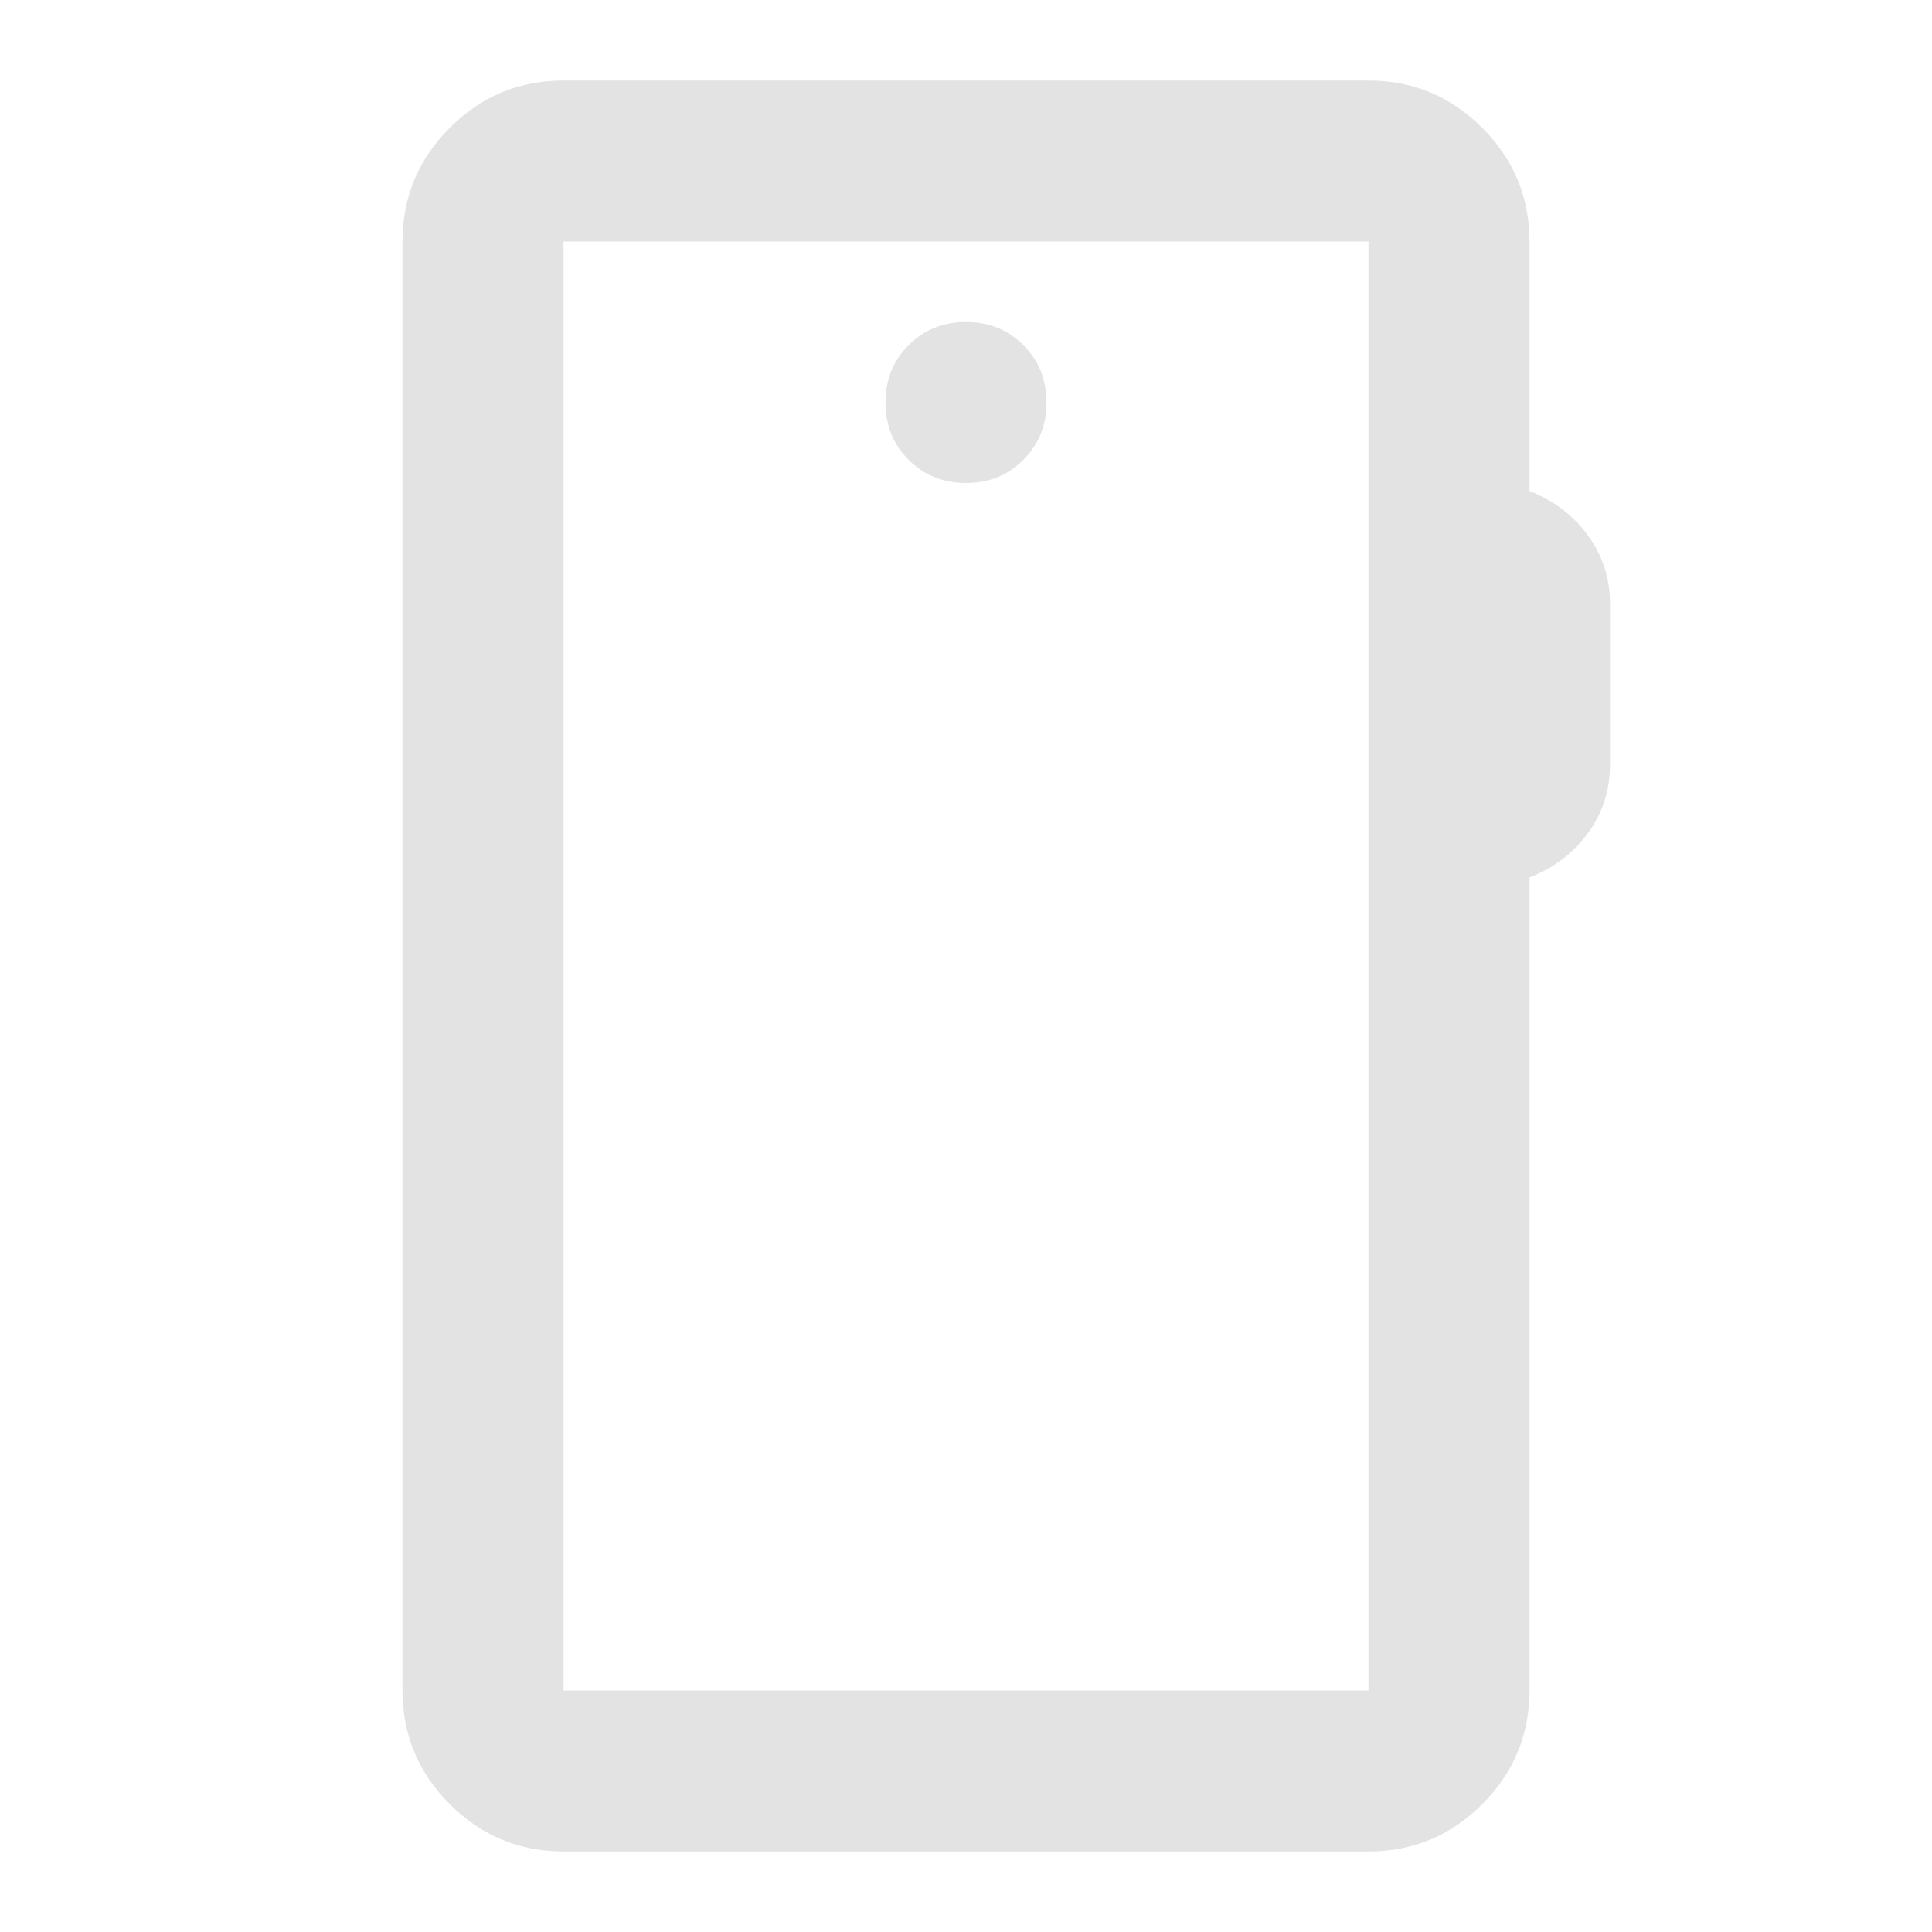
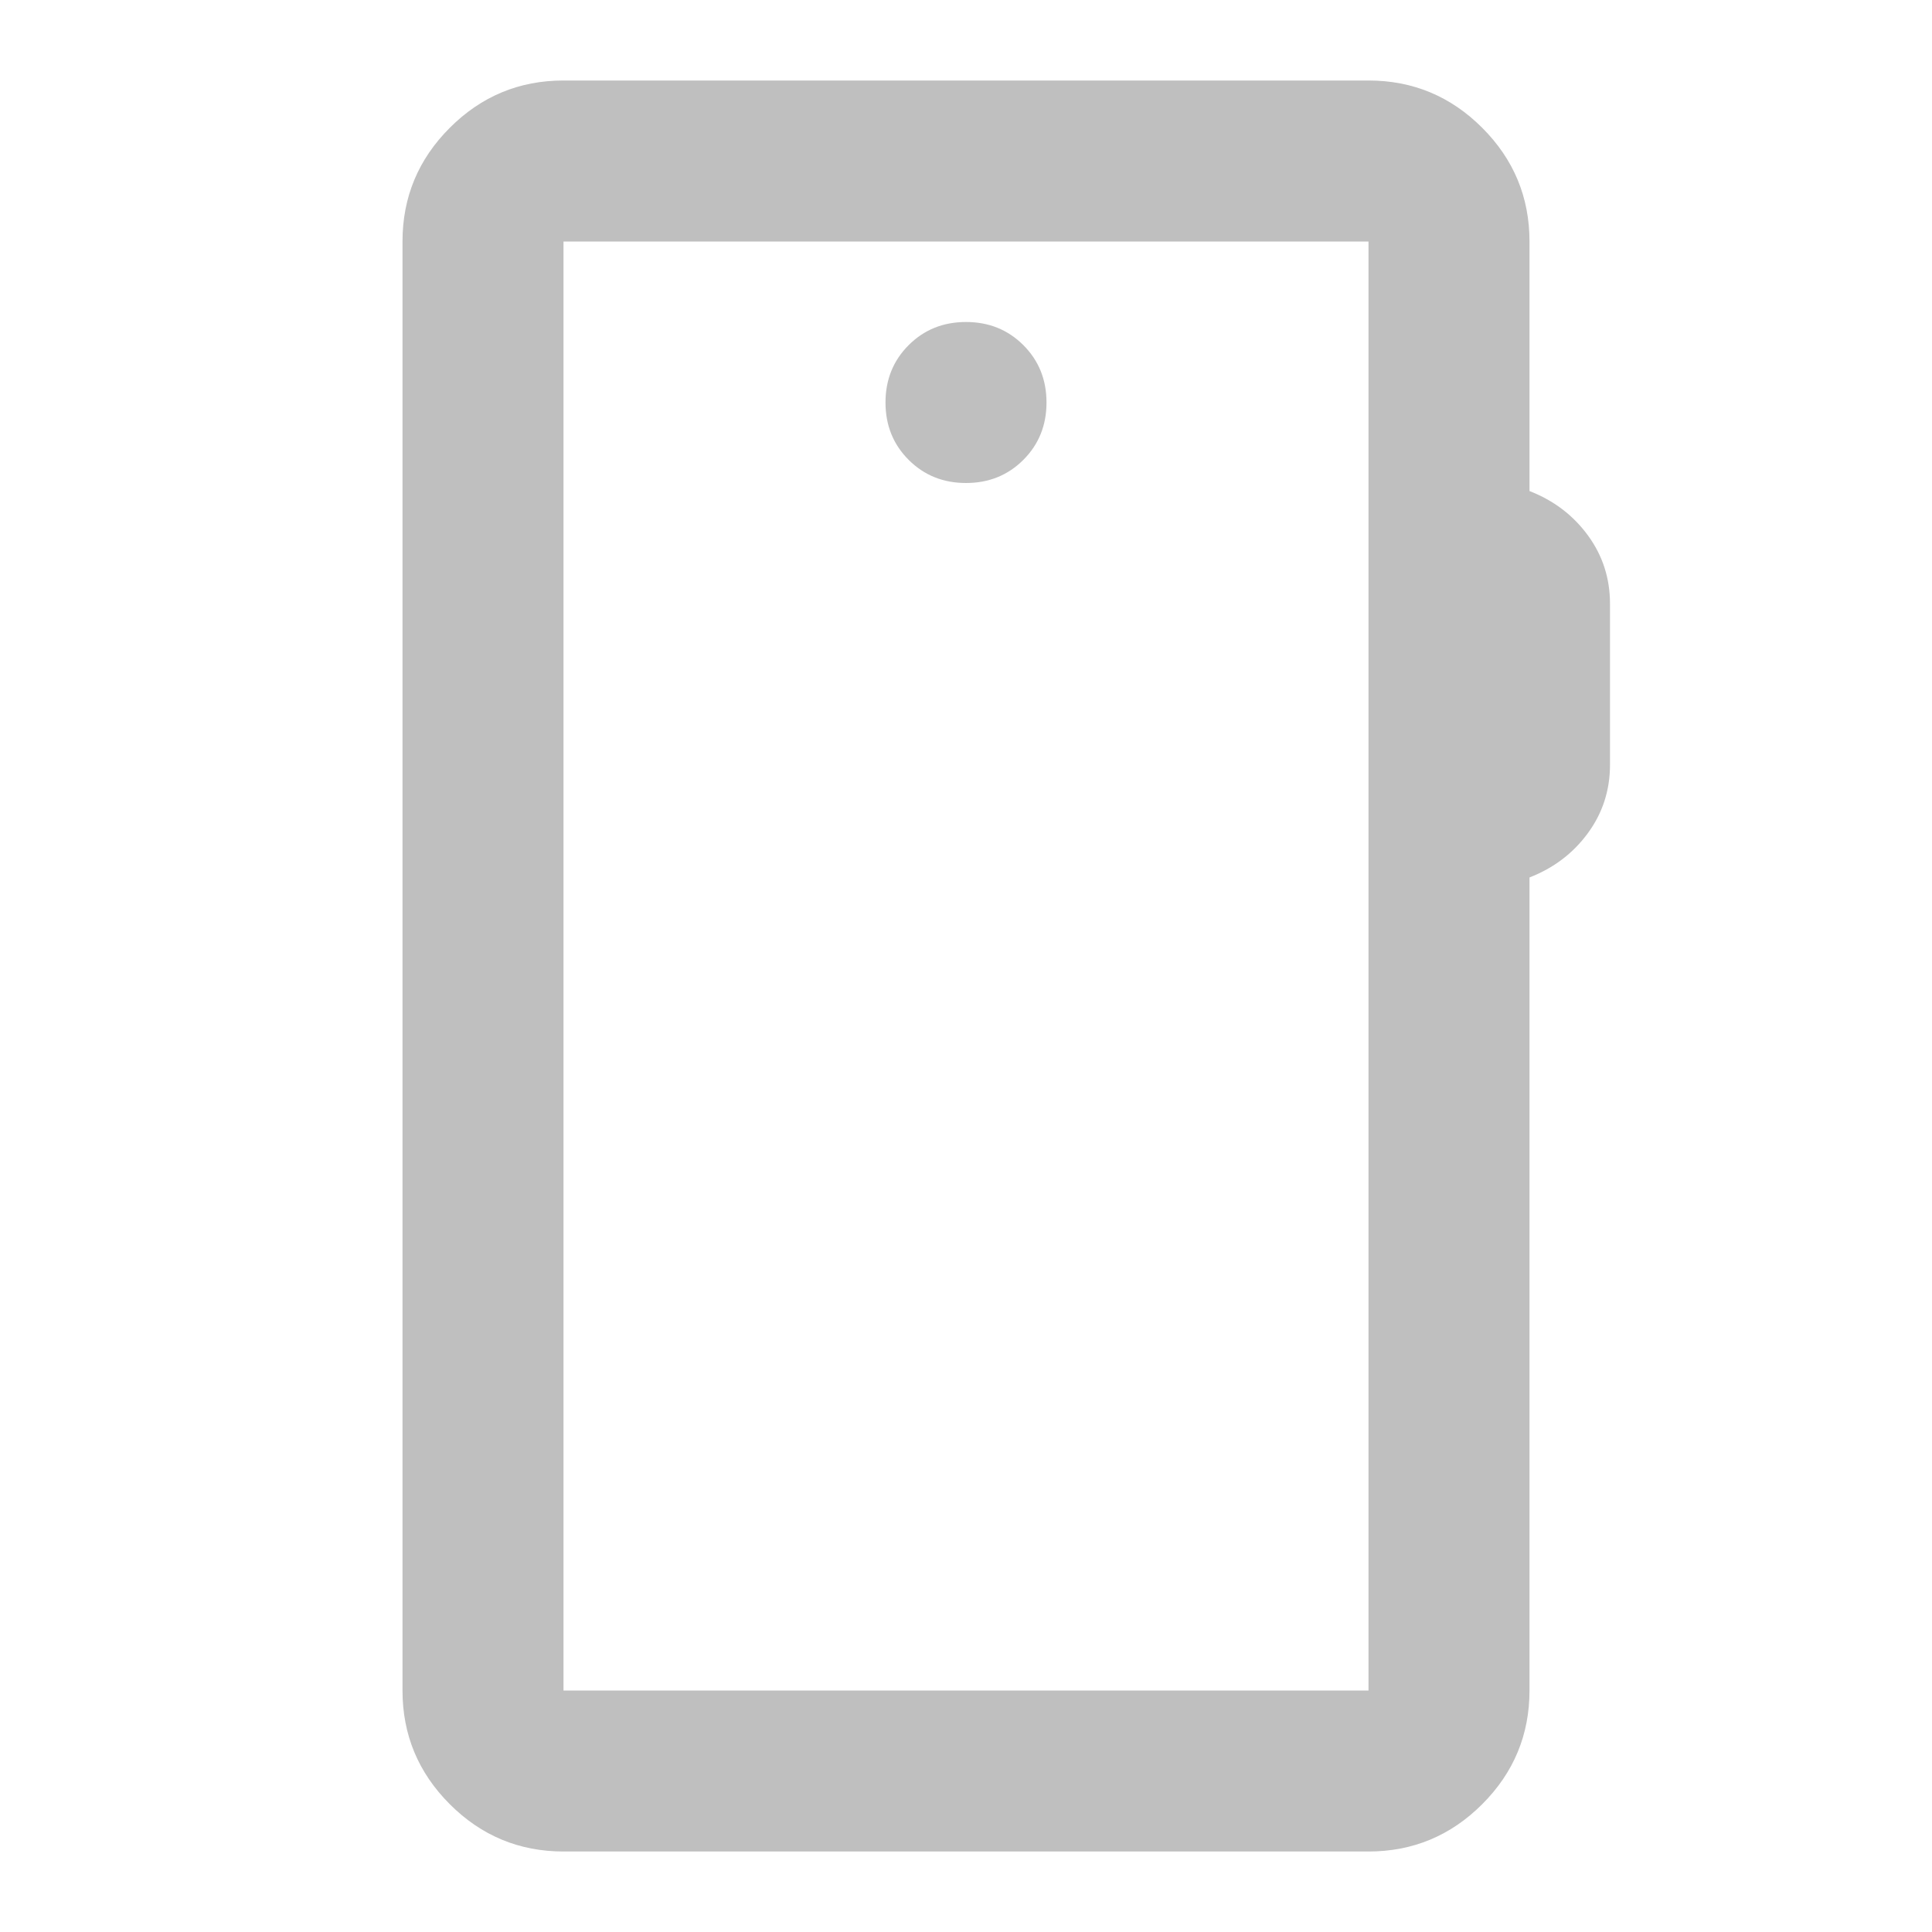
- <svg xmlns="http://www.w3.org/2000/svg" height="24px" viewBox="0 -960 960 960" width="24px" fill="#e3e3e3">
+ <svg xmlns="http://www.w3.org/2000/svg" height="24px" viewBox="0 -960 960 960" width="24px" fill="#bfbfbfff">
  <path d="M280-40q-33 0-56.5-23.5T200-120v-720q0-33 23.5-56.5T280-920h400q33 0 56.5 23.5T760-840v124q18 7 29 22t11 34v80q0 19-11 34t-29 22v404q0 33-23.5 56.5T680-40H280Zm0-80h400v-720H280v720Zm0 0v-720 720Zm200-600q17 0 28.5-11.5T520-760q0-17-11.5-28.5T480-800q-17 0-28.5 11.5T440-760q0 17 11.5 28.5T480-720Z" />
</svg>
